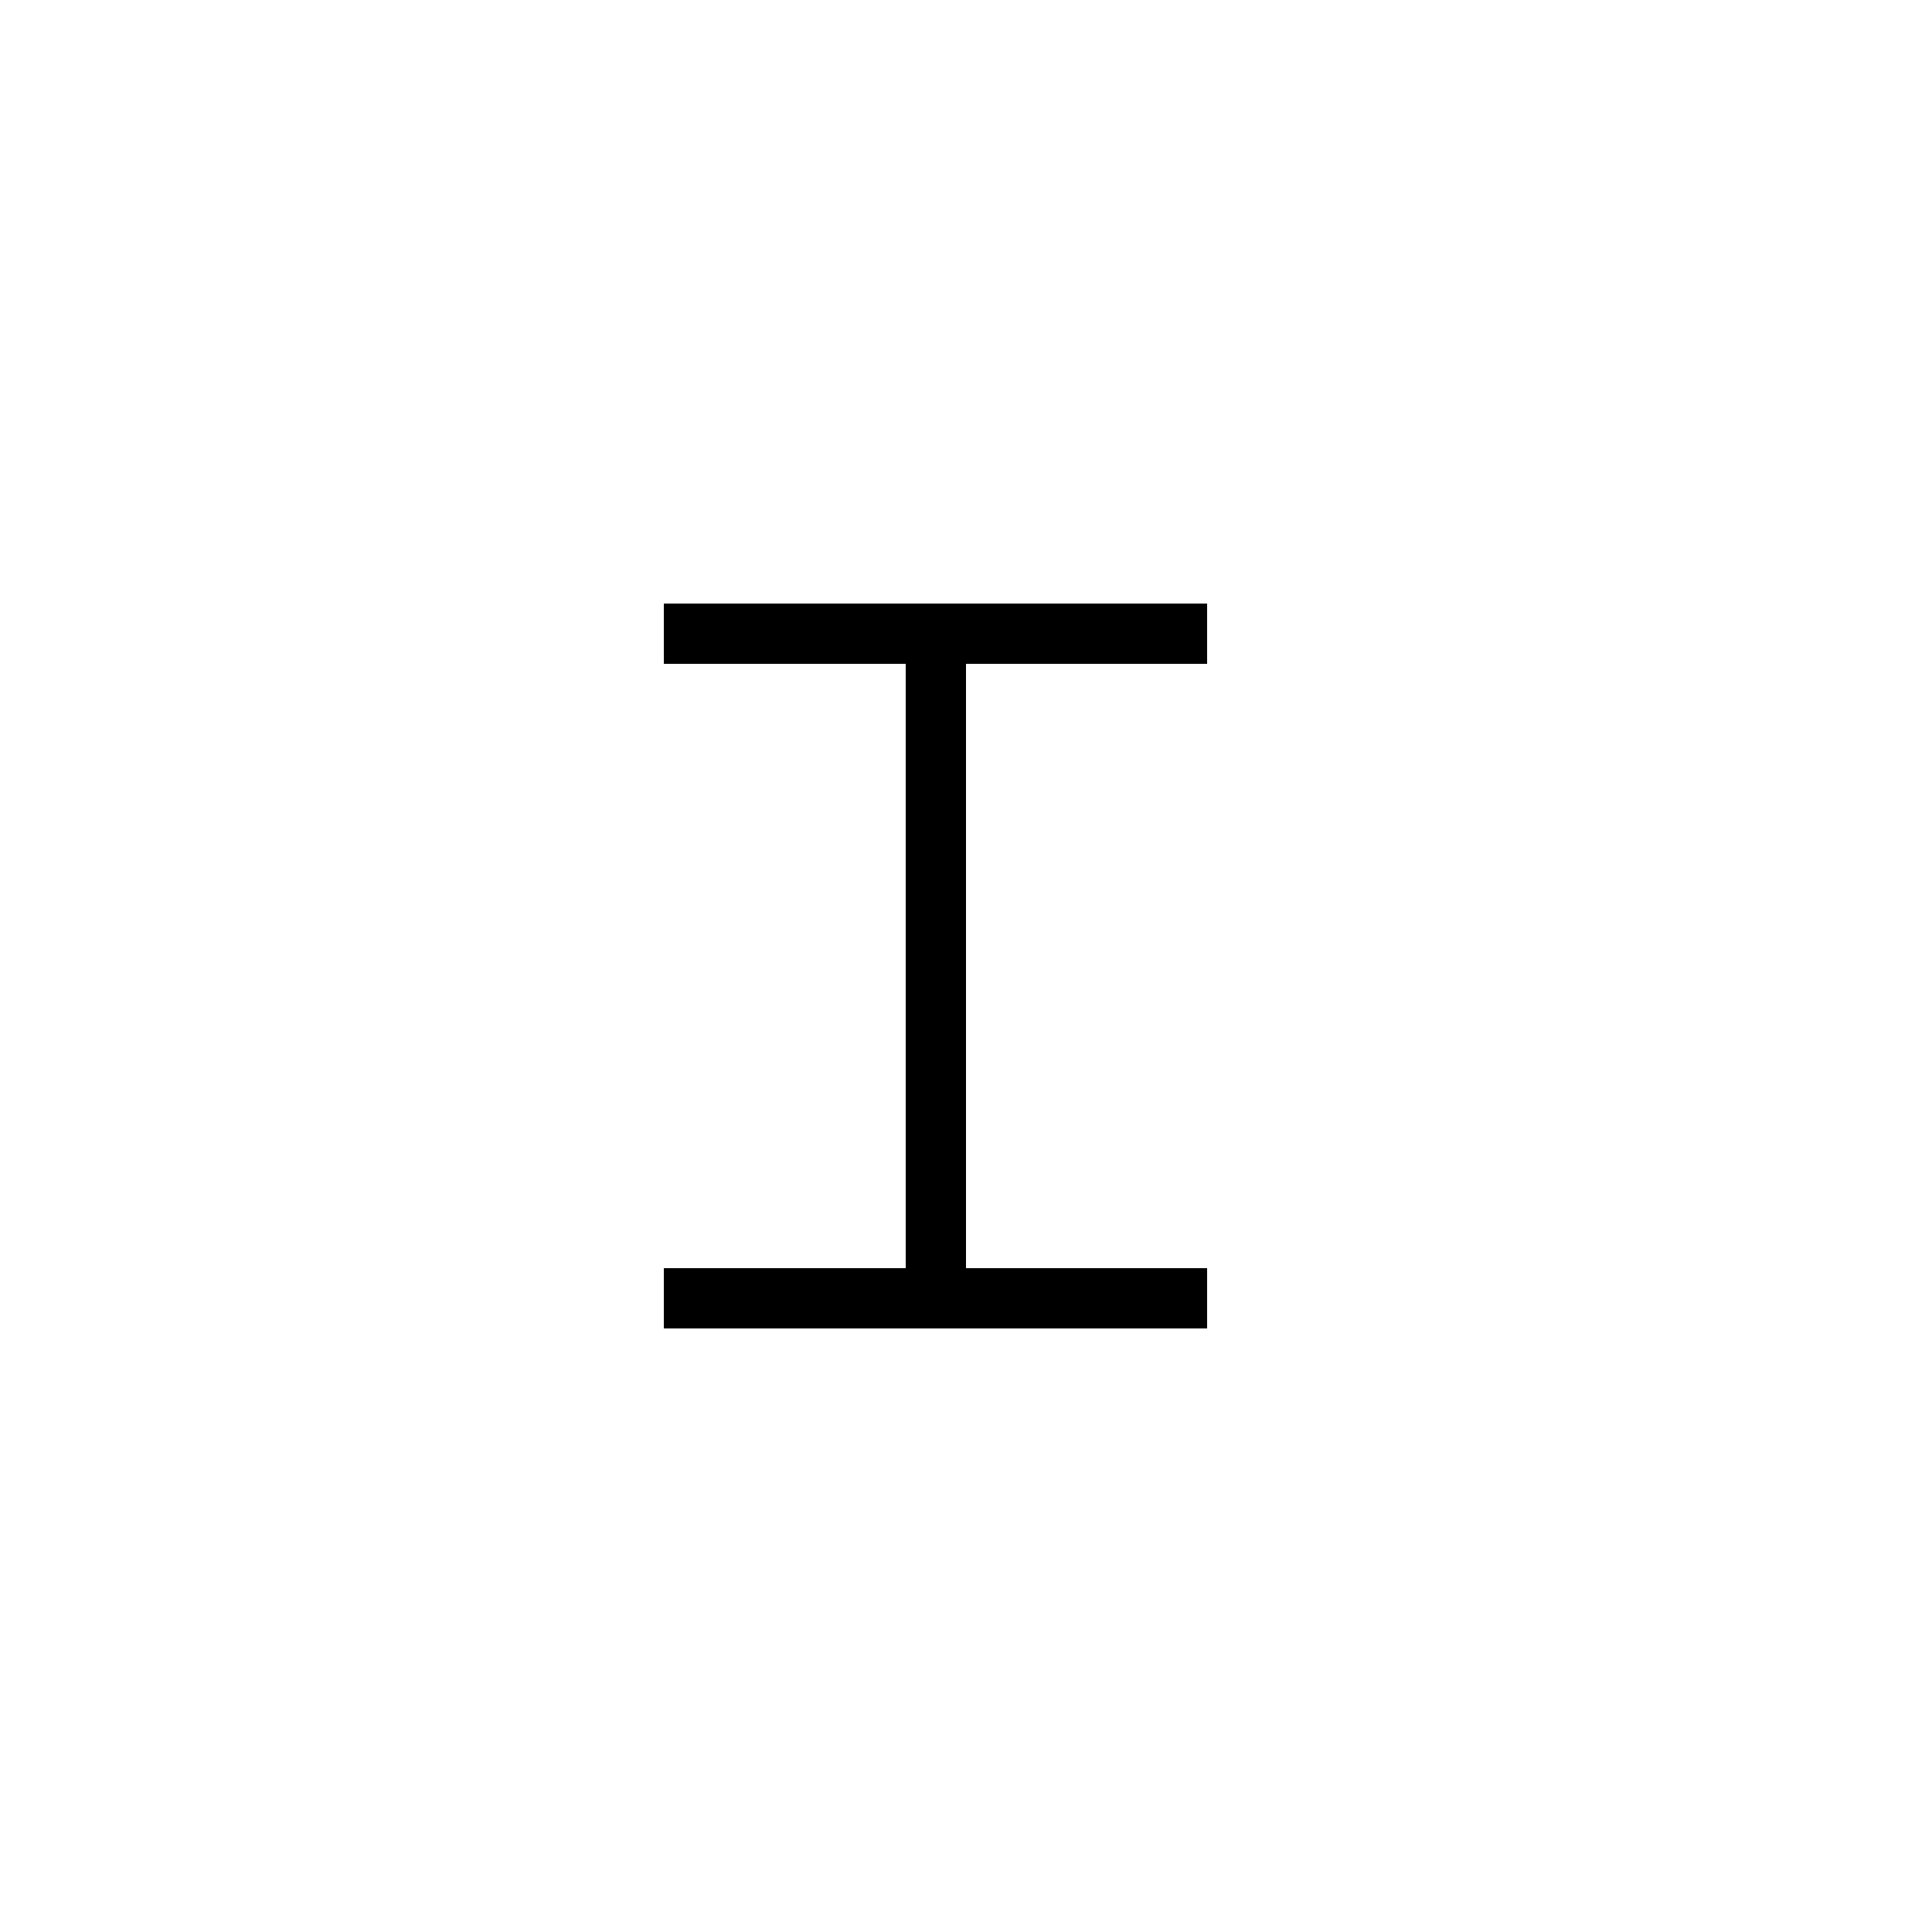
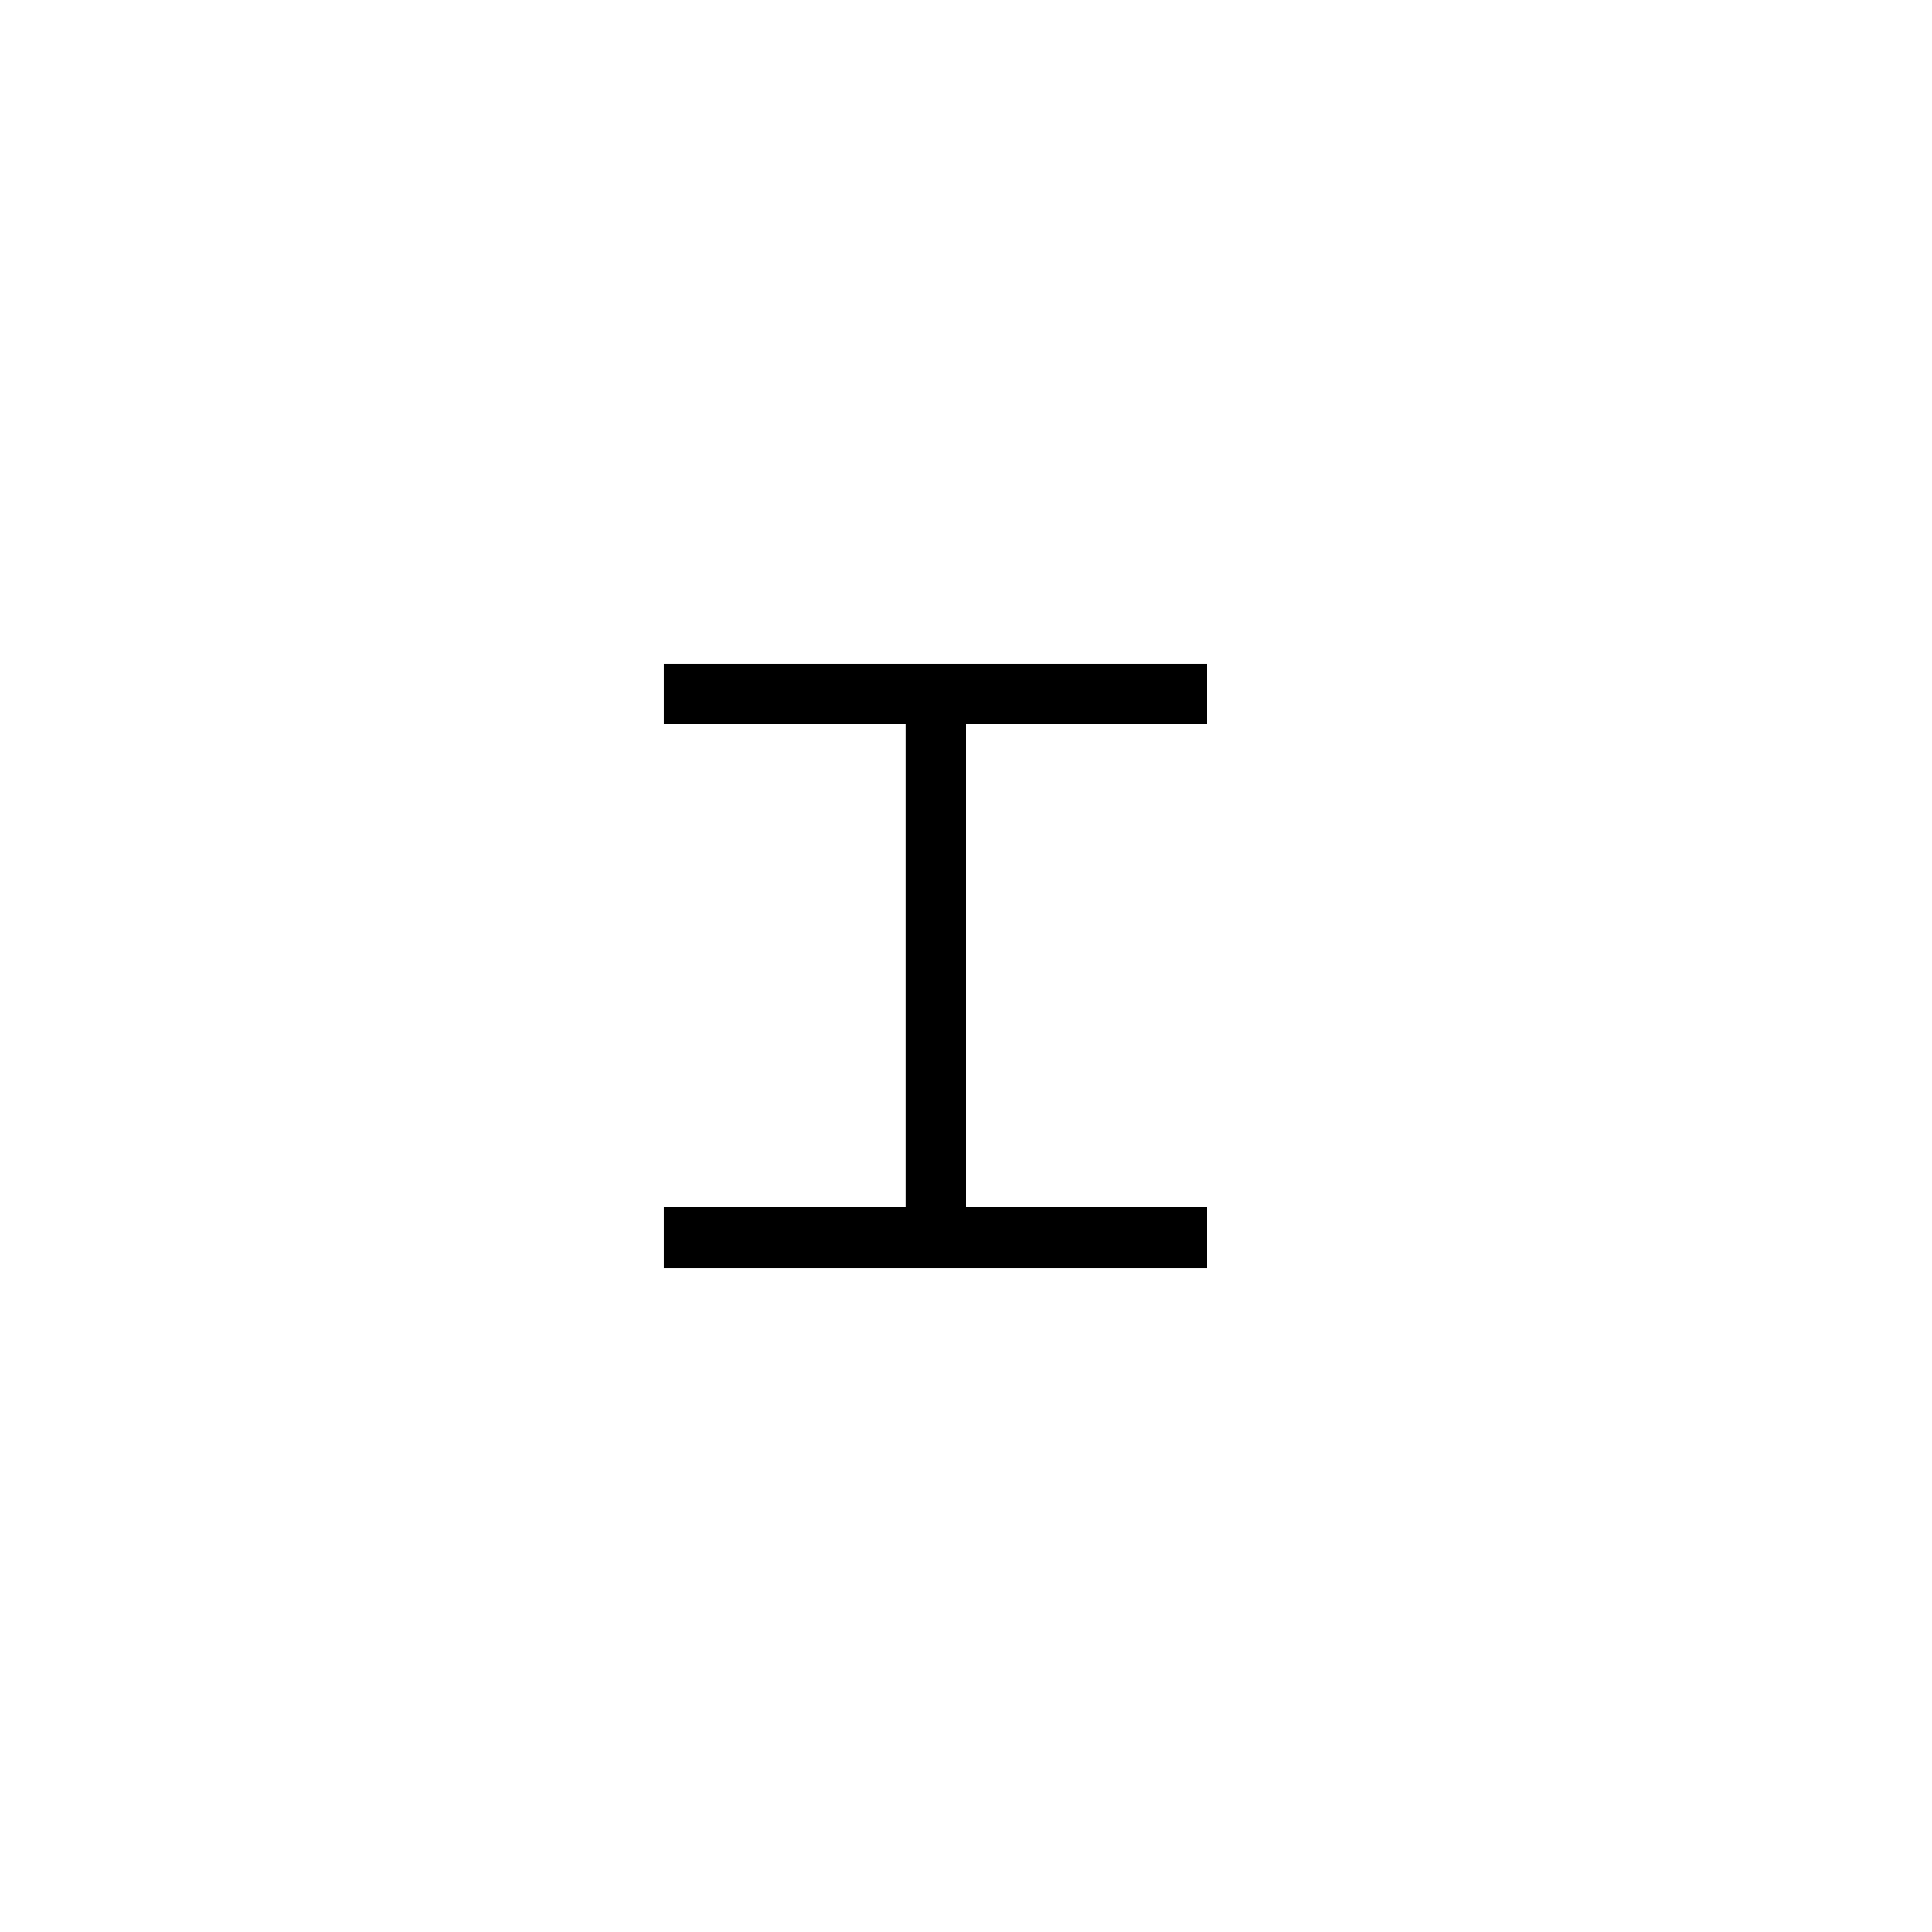
<svg xmlns="http://www.w3.org/2000/svg" width="32" height="32" viewBox="0 0 32 32" shape-rendering="crispEdges">
-   <rect x="15" y="10" width="1" height="12" fill="#000000" />
-   <rect x="11" y="10" width="9" height="1" fill="#000000" />
-   <rect x="11" y="21" width="9" height="1" fill="#000000" />
+   <rect x="15" y="11" width="1" height="10" fill="#000000" />
+   <rect x="11" y="11" width="9" height="1" fill="#000000" />
+   <rect x="11" y="20" width="9" height="1" fill="#000000" />
</svg>
